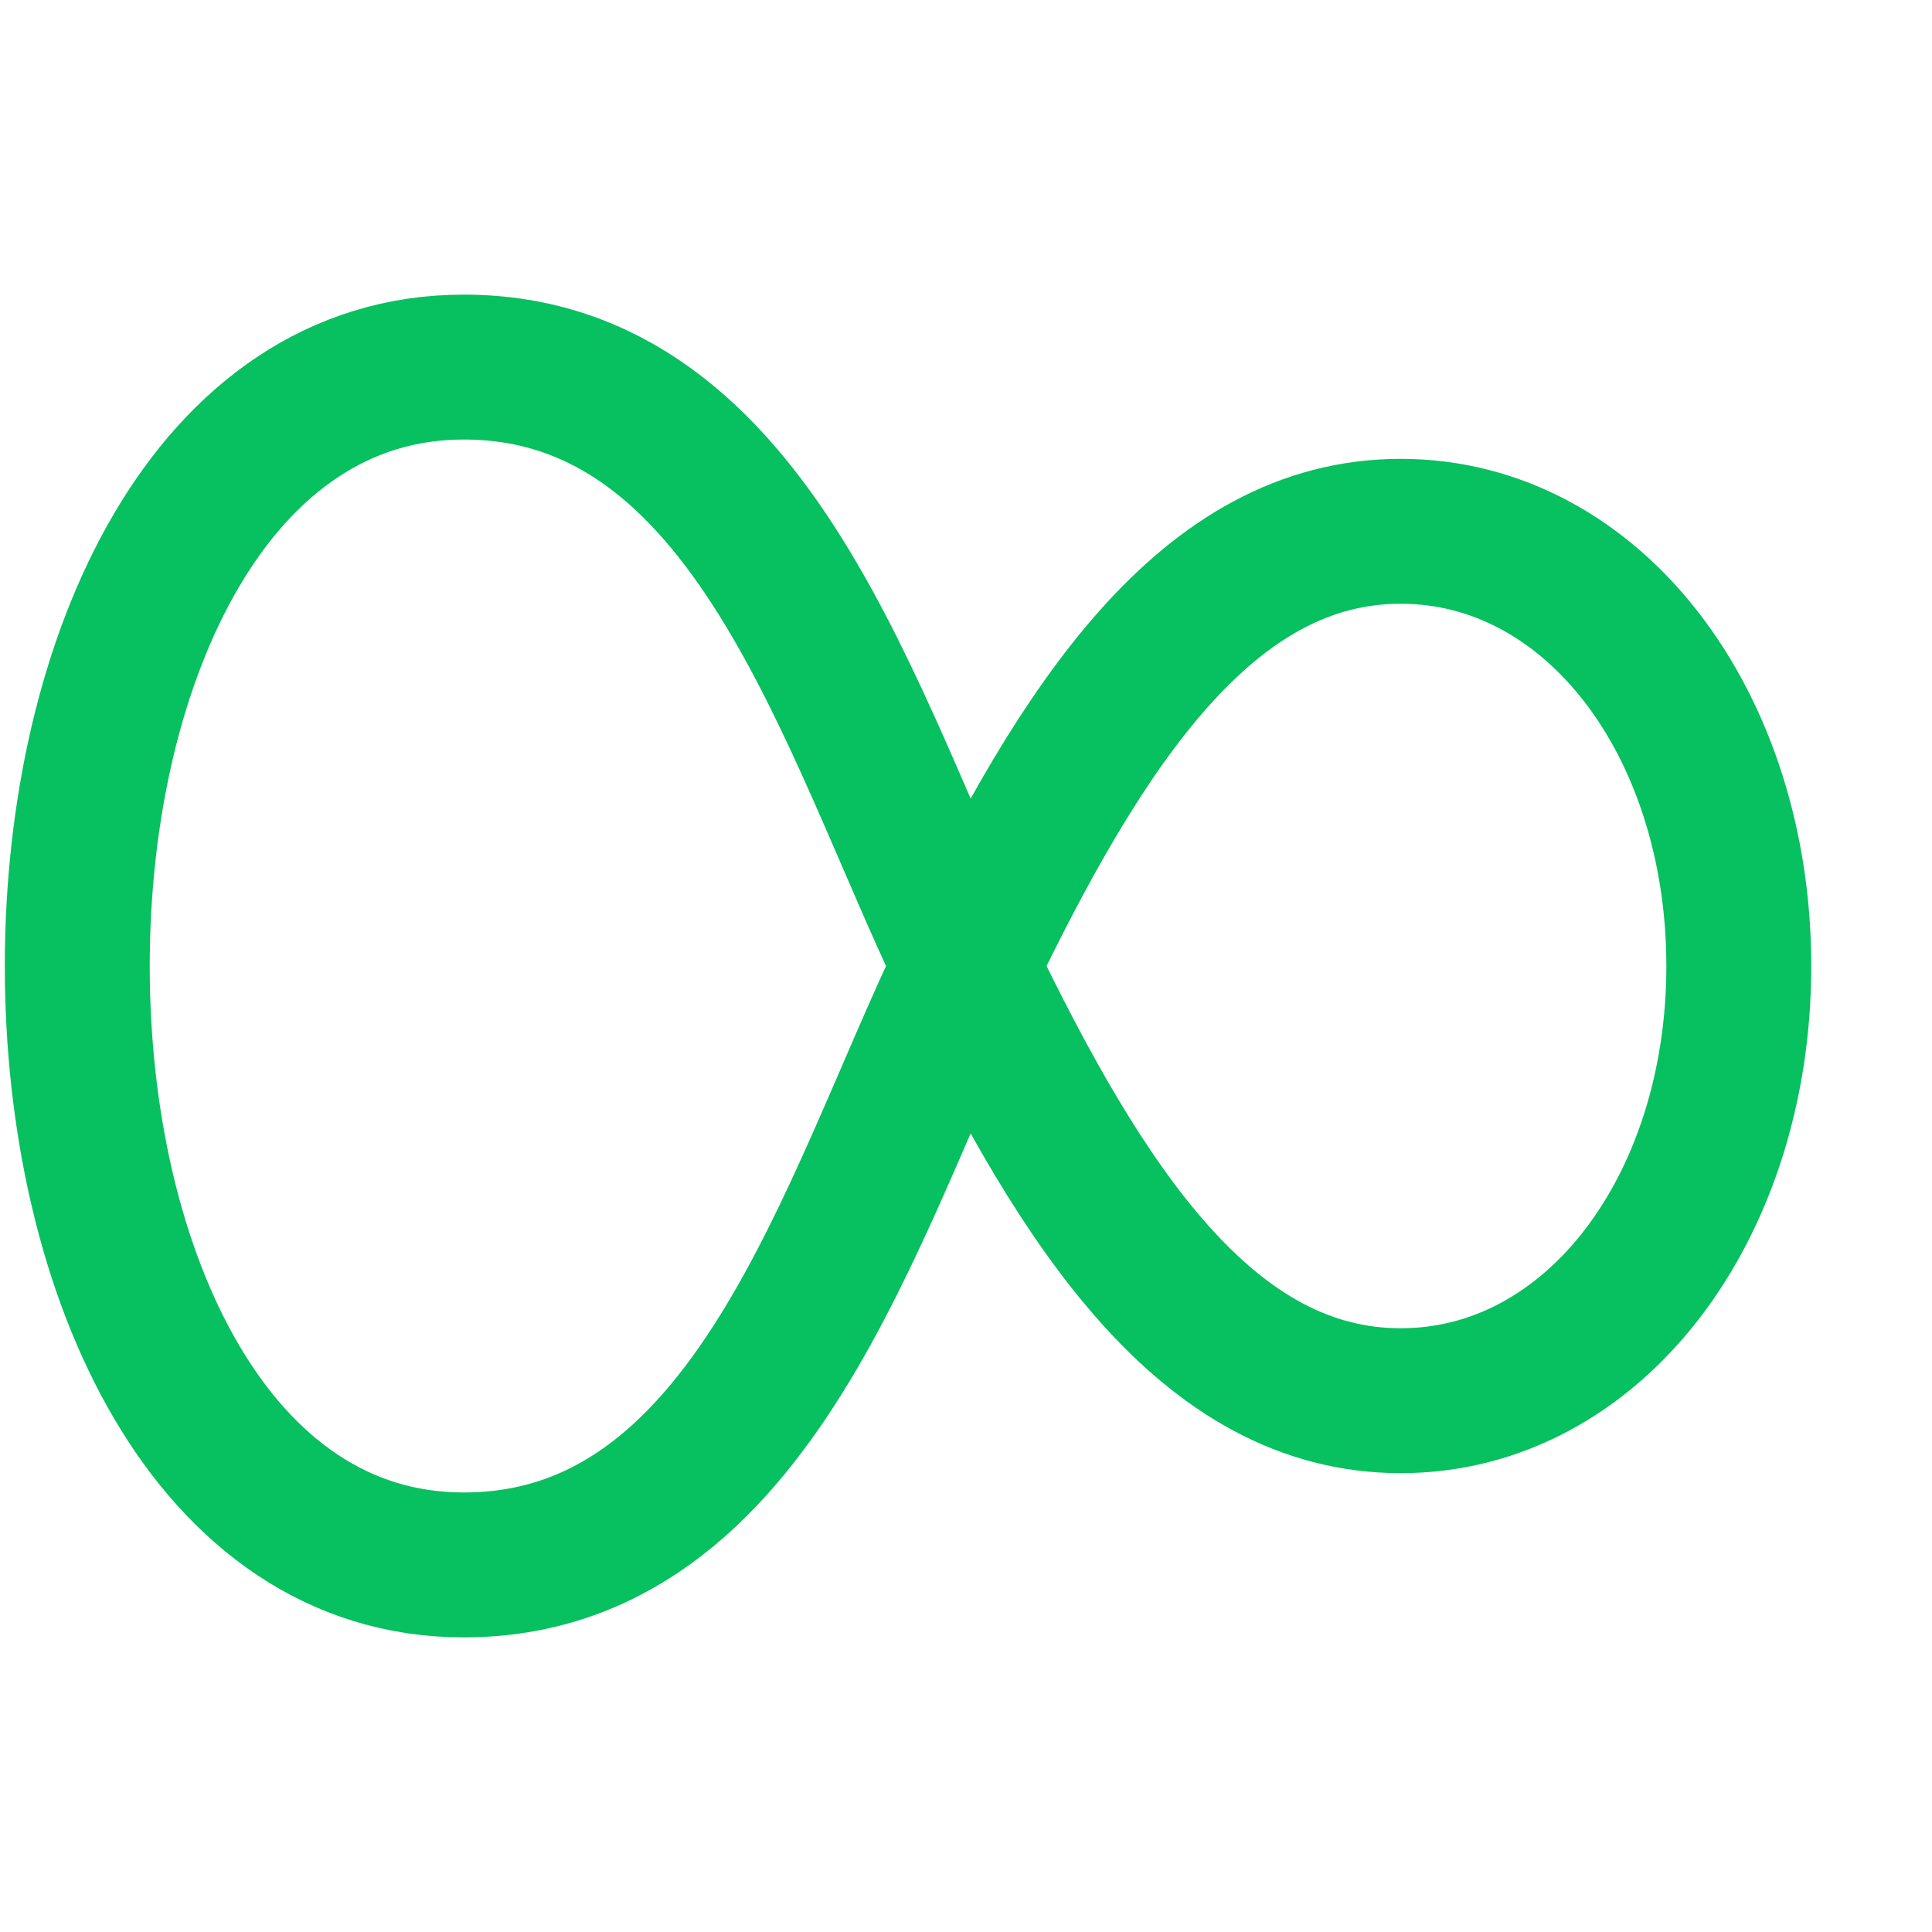
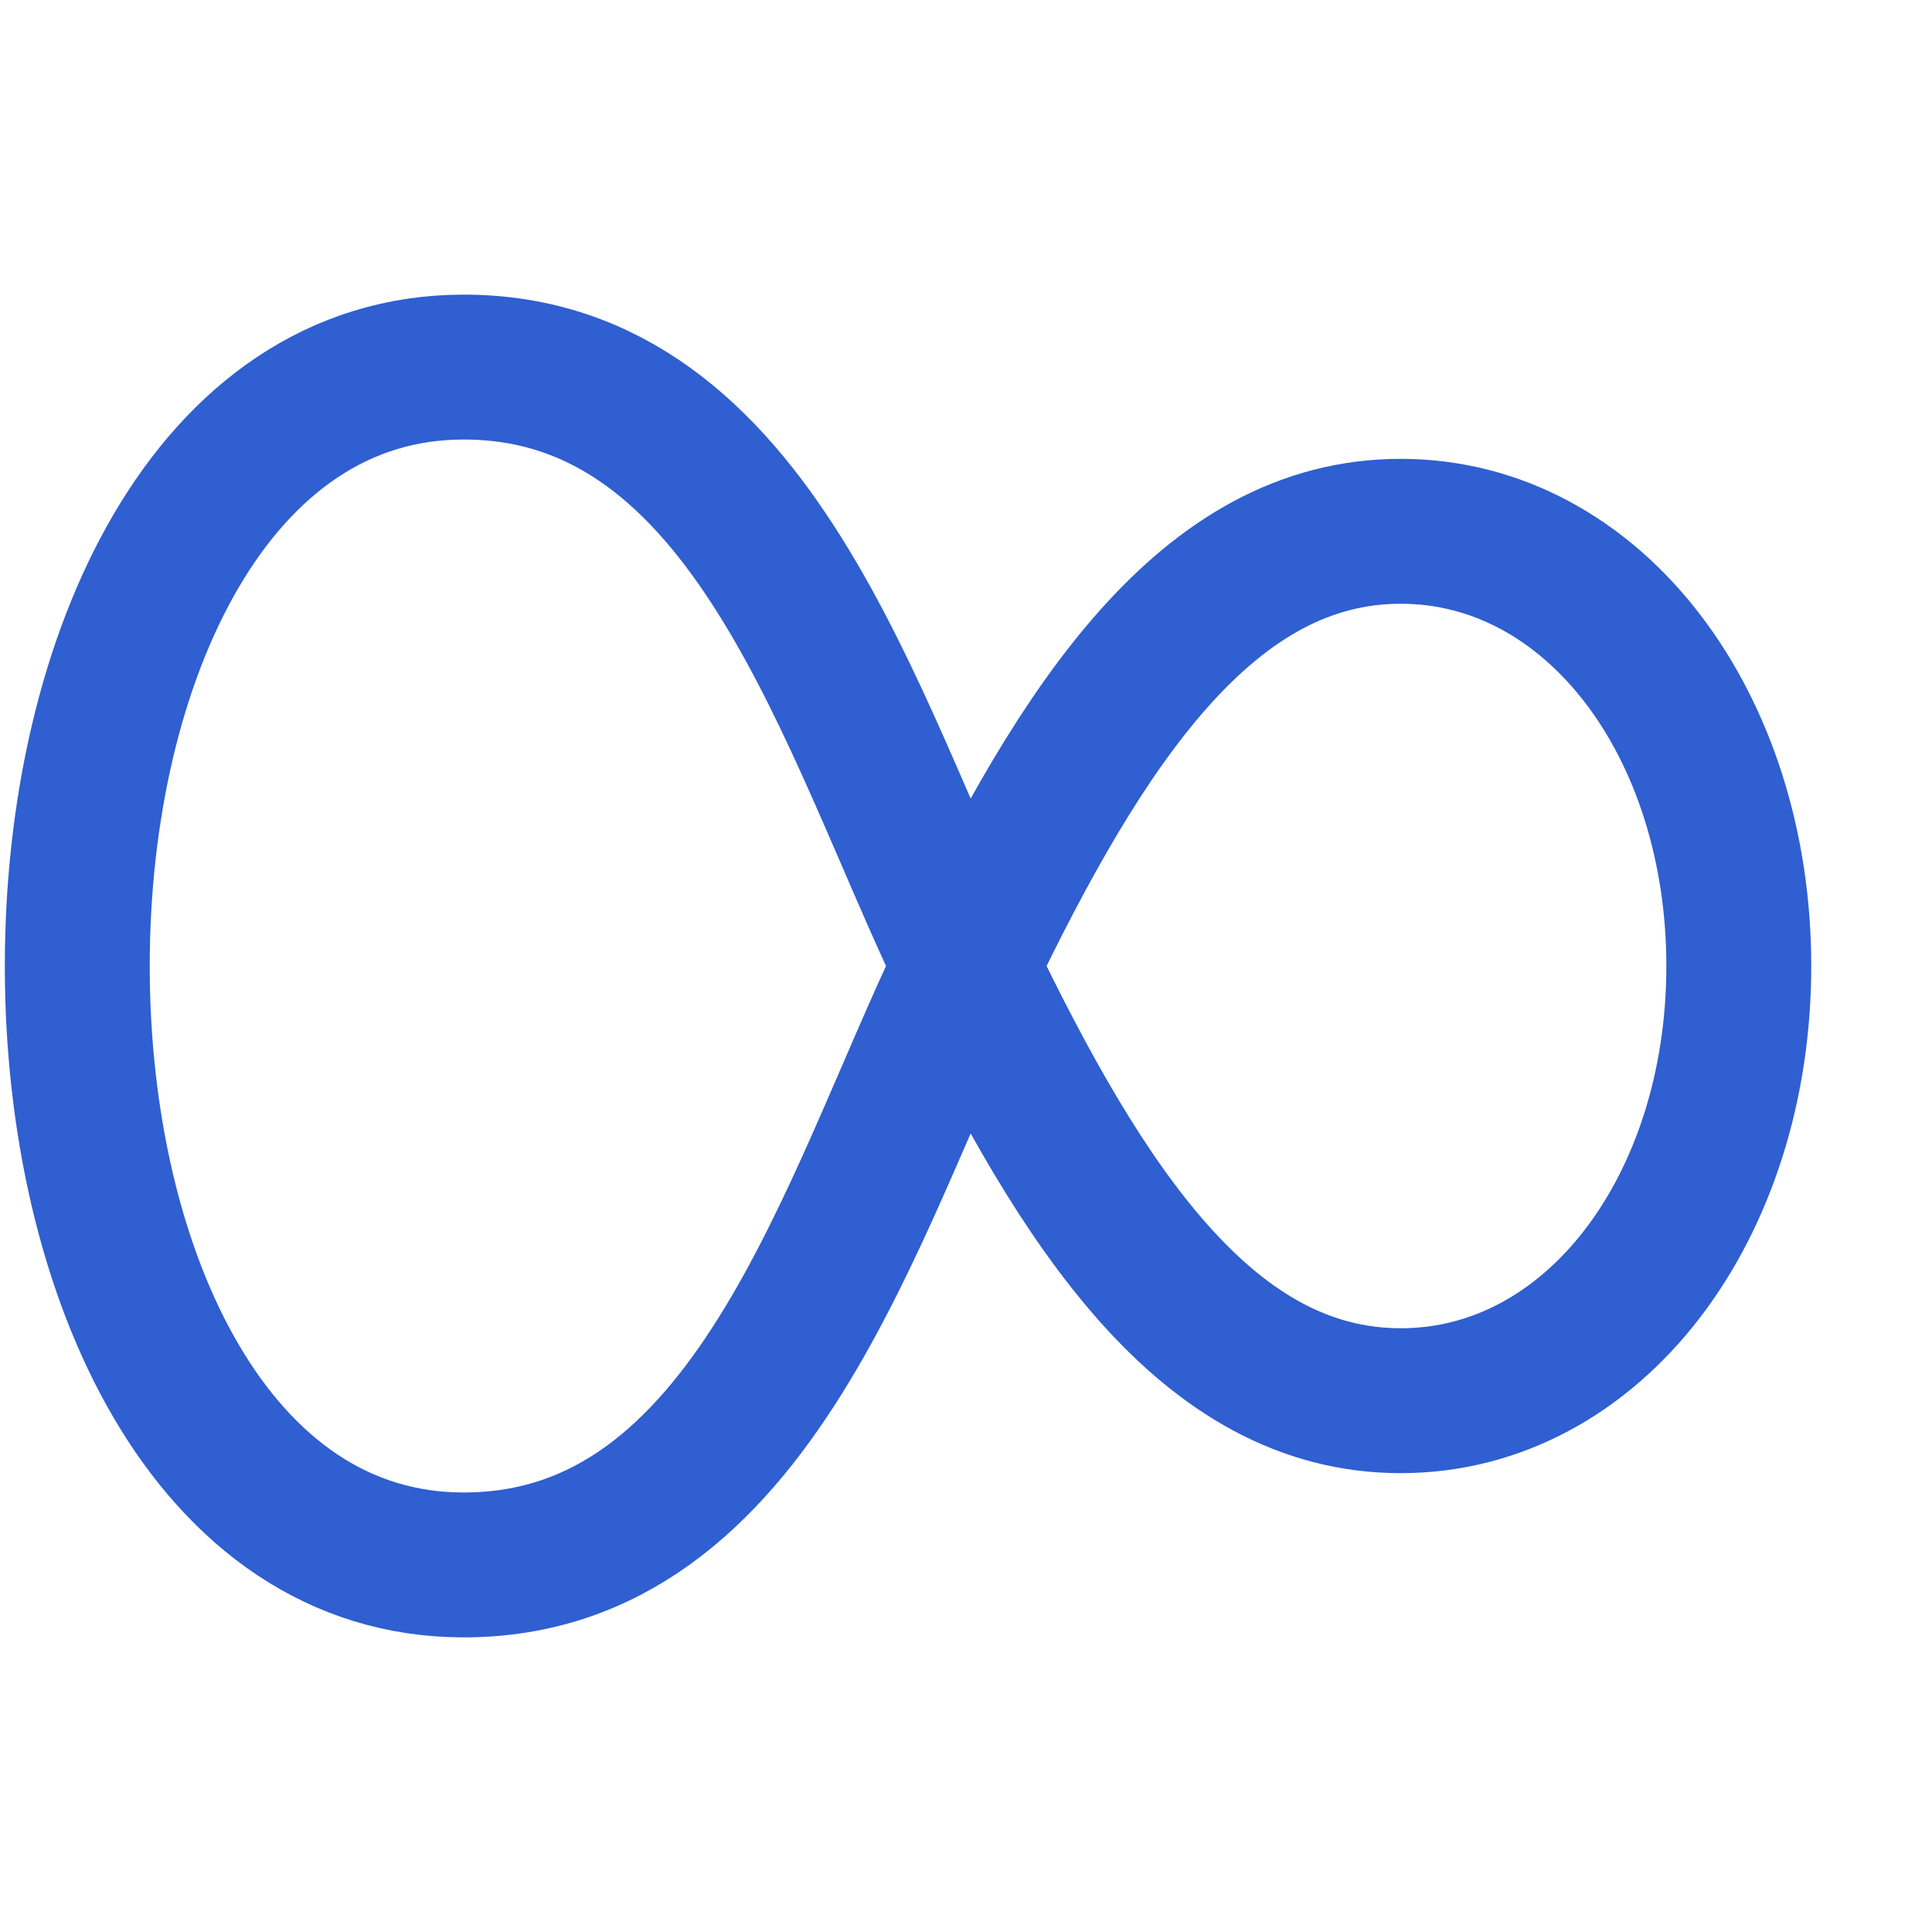
<svg xmlns="http://www.w3.org/2000/svg" width="20" height="20" viewBox="0 0 20 20" fill="none">
-   <path d="M10 10C8.8 7.5 7.8 3.8 4.8 3.8C2.2 3.8 0.8 6.8 0.8 10C0.8 13.2 2.2 16.2 4.8 16.2C7.8 16.2 8.8 12.5 10 10C11.2 7.5 12.5 5.5 14.5 5.5C16.5 5.5 18 7.5 18 10C18 12.5 16.5 14.5 14.5 14.5C12.5 14.5 11.2 12.5 10 10Z" stroke="#07C05F" stroke-width="1.5" stroke-linecap="round" stroke-linejoin="round" fill="none" />
+   <path d="M10 10C8.8 7.5 7.8 3.8 4.8 3.8C2.2 3.8 0.8 6.8 0.8 10C0.8 13.2 2.2 16.2 4.8 16.2C7.8 16.2 8.8 12.5 10 10C11.2 7.5 12.5 5.5 14.5 5.5C16.5 5.5 18 7.5 18 10C18 12.5 16.5 14.5 14.5 14.5C12.5 14.5 11.2 12.5 10 10Z" stroke="#2f5fd0" stroke-width="1.5" stroke-linecap="round" stroke-linejoin="round" fill="none" />
</svg>
